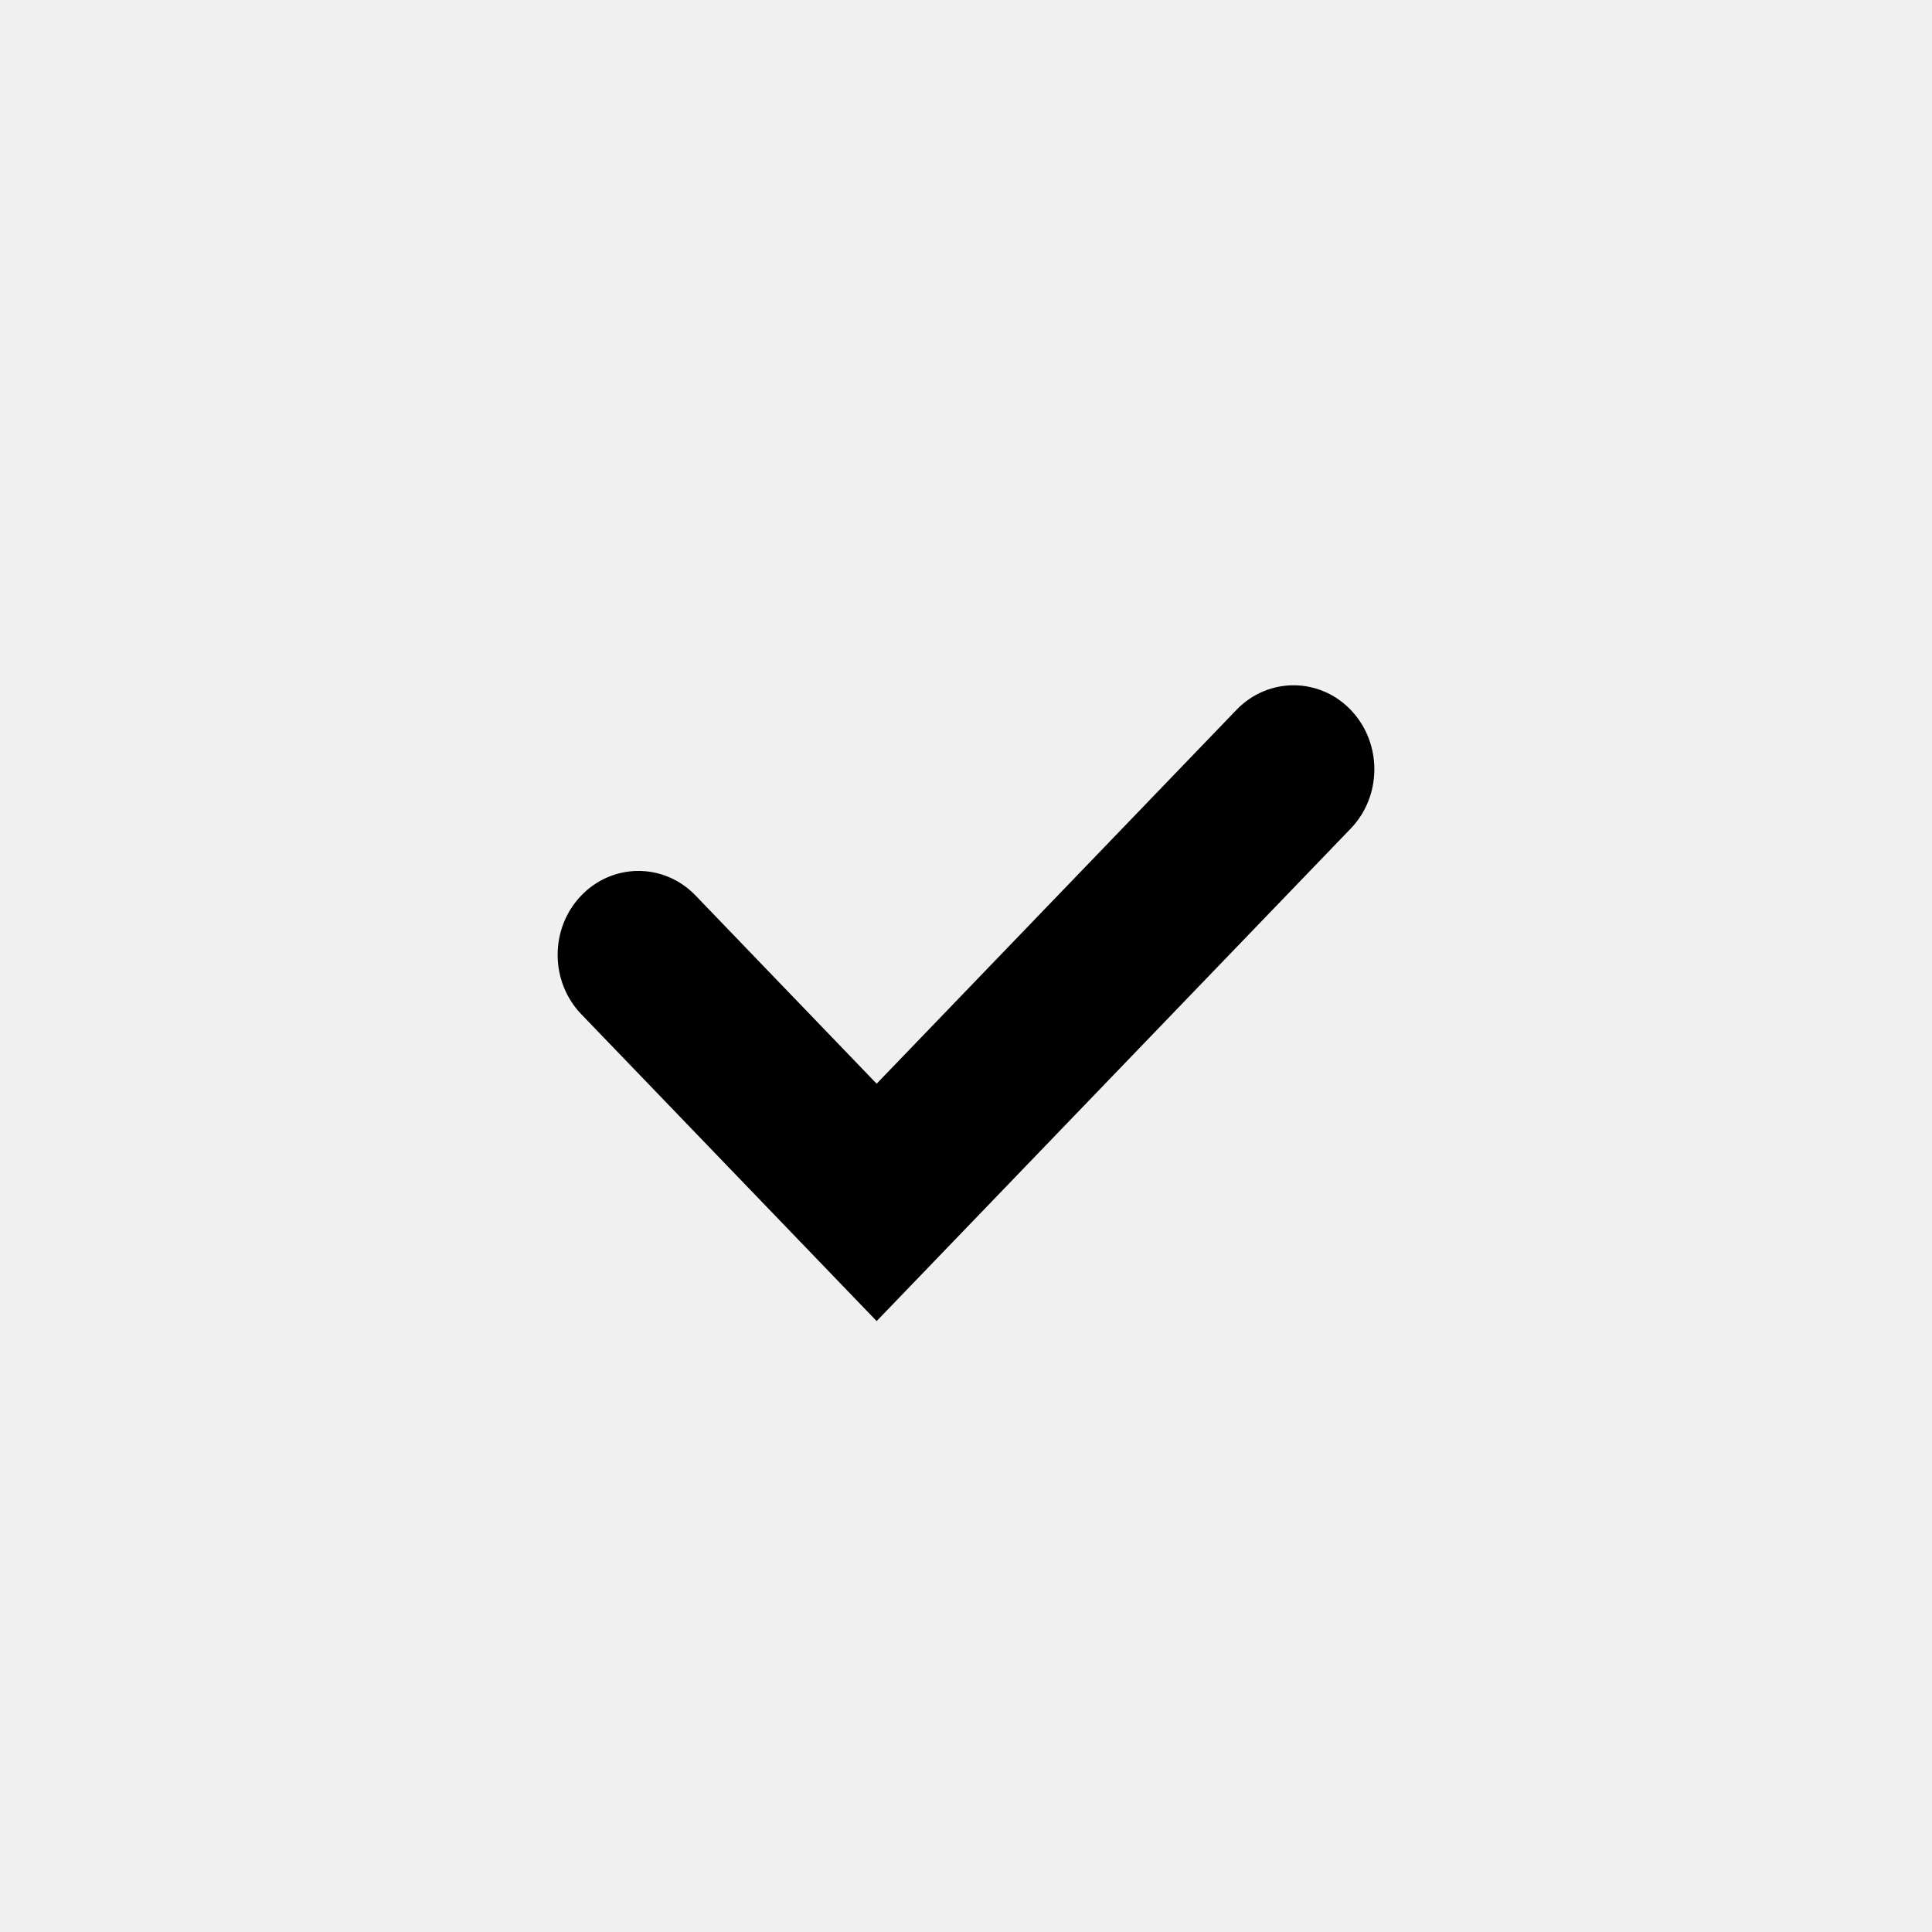
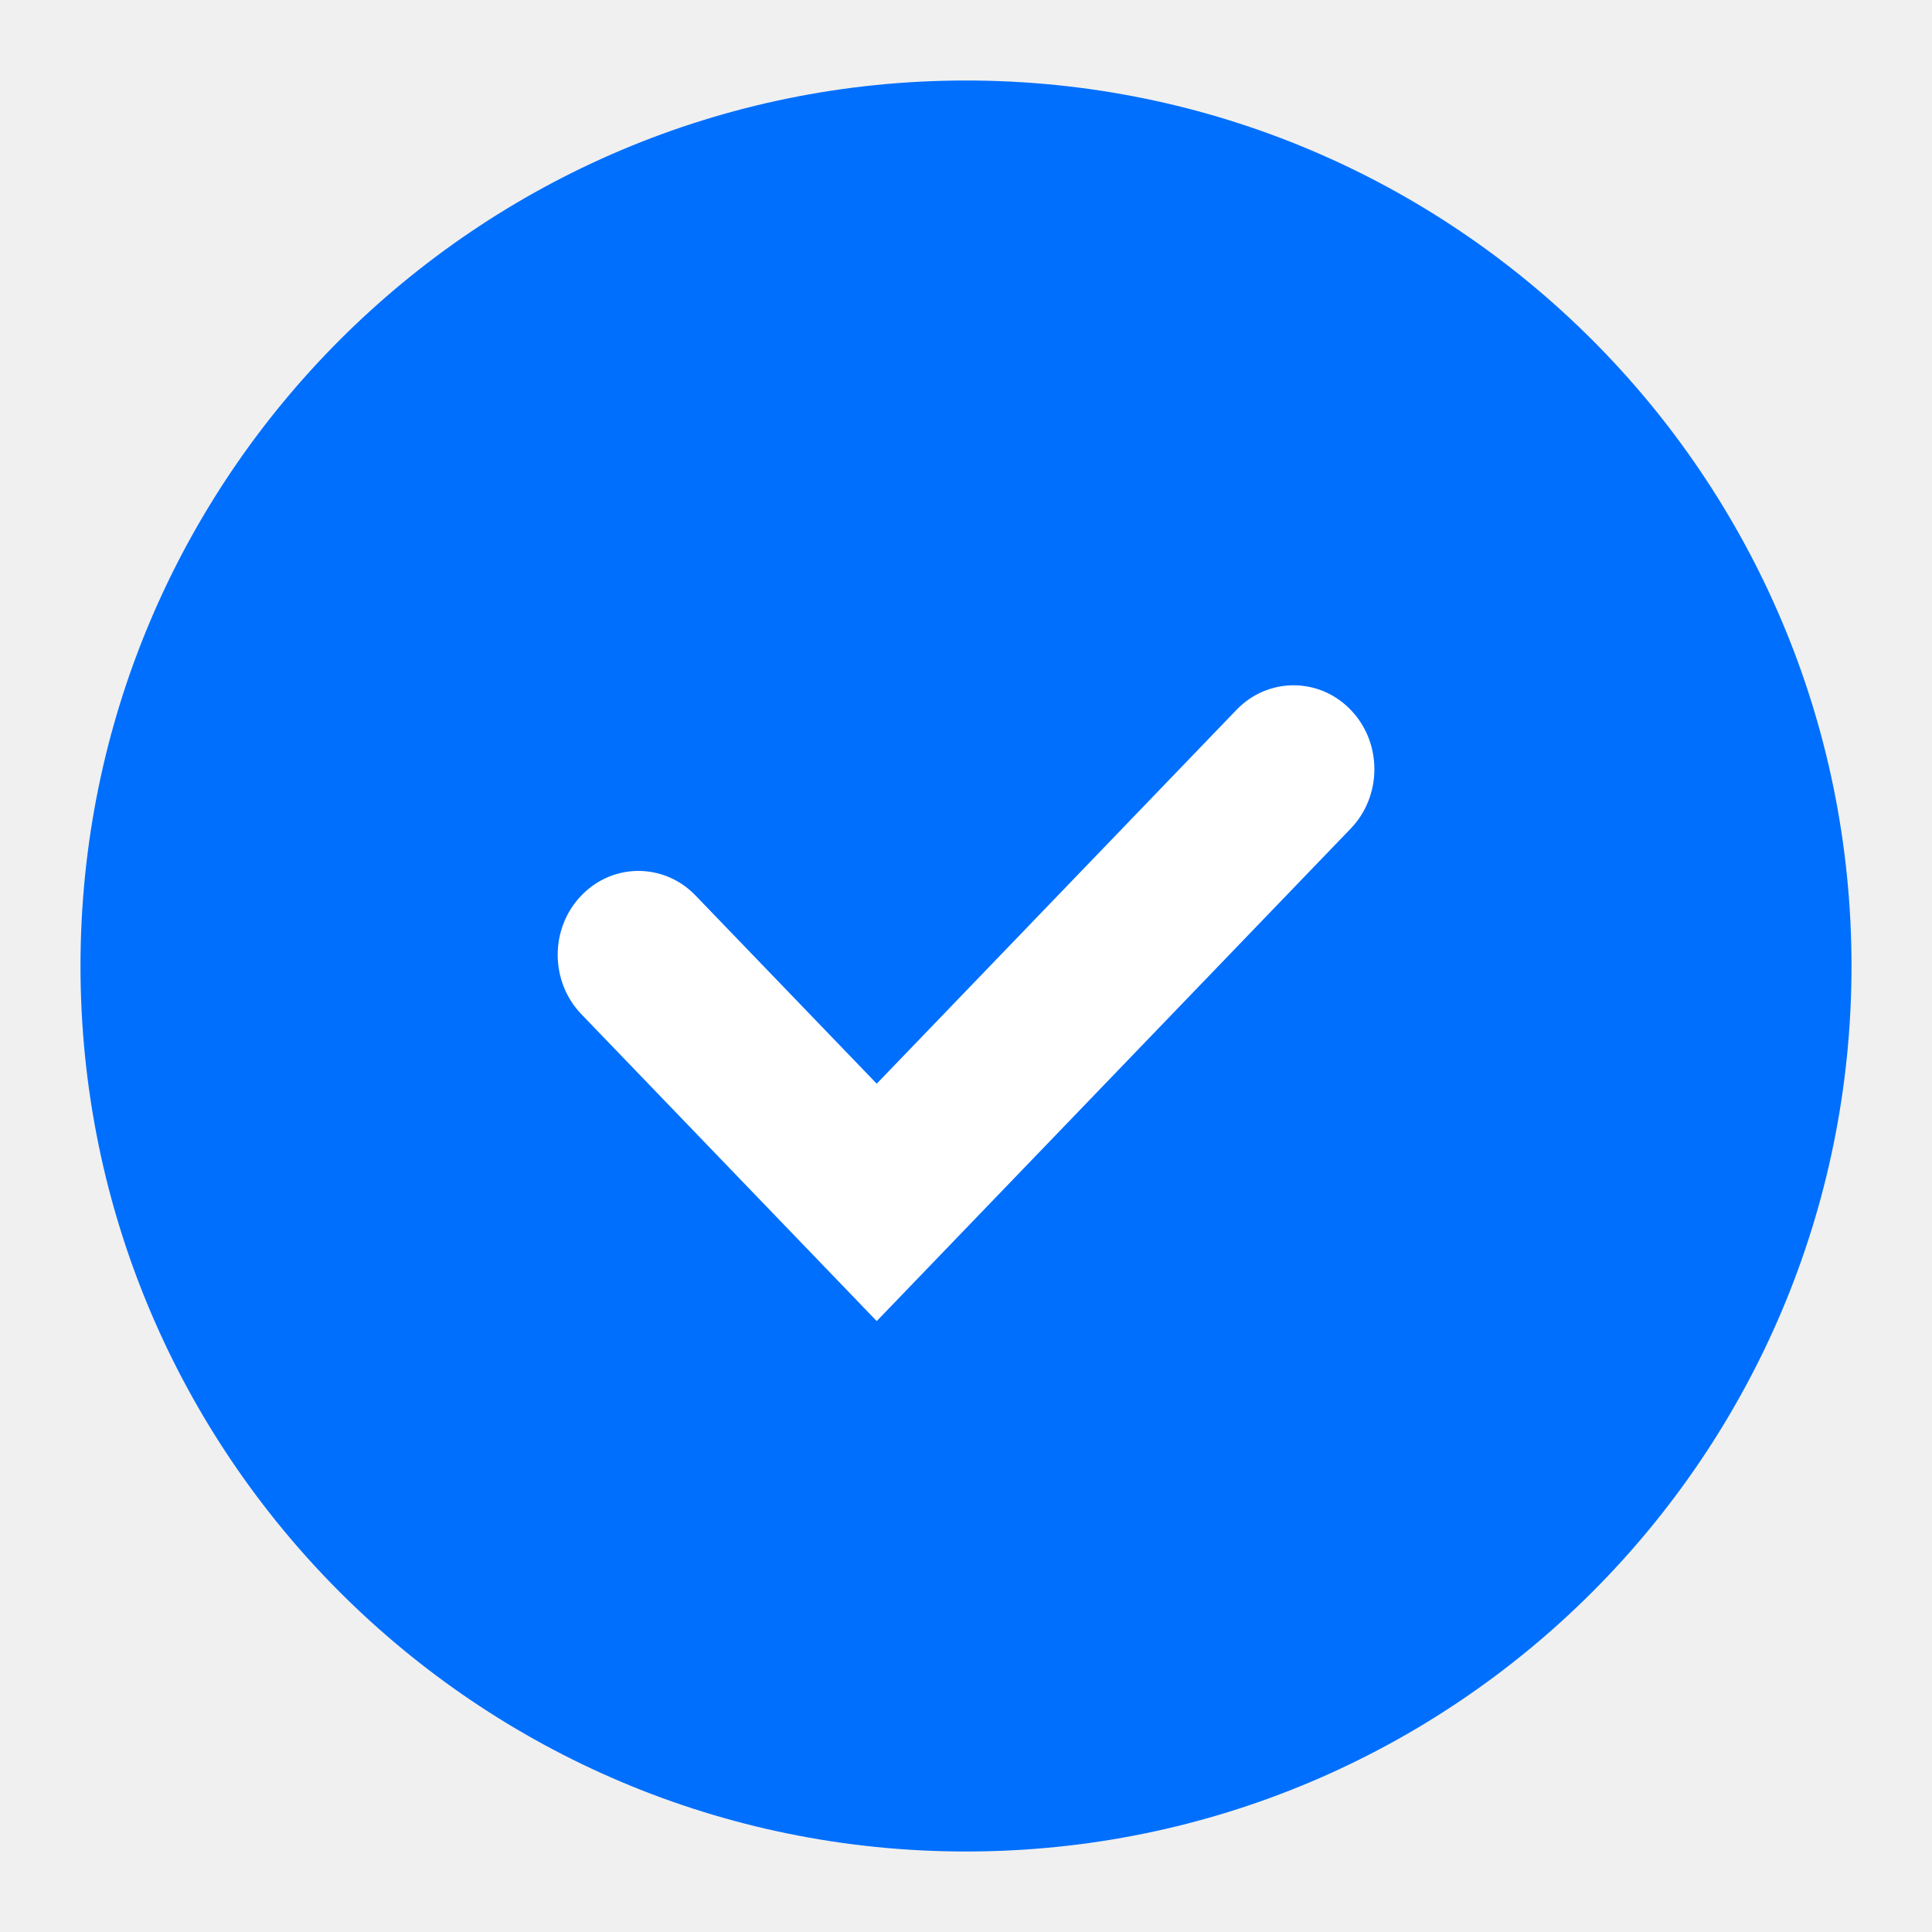
<svg xmlns="http://www.w3.org/2000/svg" width="24" height="24" viewBox="0 0 24 24" fill="none">
-   <path d="M16.791 8.831C16.402 8.412 15.757 8.406 15.36 8.818L10.89 13.462L8.64 11.124C8.243 10.712 7.598 10.718 7.208 11.138C6.829 11.546 6.834 12.197 7.221 12.599L10.89 16.411L16.779 10.293C17.166 9.891 17.171 9.24 16.791 8.831Z" fill="currentColor" />
+   <mask id="mask0_190_1963" style="mask-type:alpha" maskUnits="userSpaceOnUse" x="1" y="1" width="22" height="22">
+     <circle cx="12" cy="12" r="11" fill="#D9D9D9" />
+   </mask>
+   <g mask="url(#mask0_190_1963)">
+     <rect width="24" height="24" fill="#006FFD" />
+   </g>
+   <path d="M16.792 8.832C16.403 8.412 15.757 8.406 15.36 8.818L10.891 13.462L8.64 11.124C8.243 10.712 7.598 10.718 7.209 11.138C6.829 11.546 6.835 12.197 7.222 12.599L10.891 16.411L16.779 10.293C17.166 9.891 17.172 9.24 16.792 8.832Z" fill="white" />
</svg>
